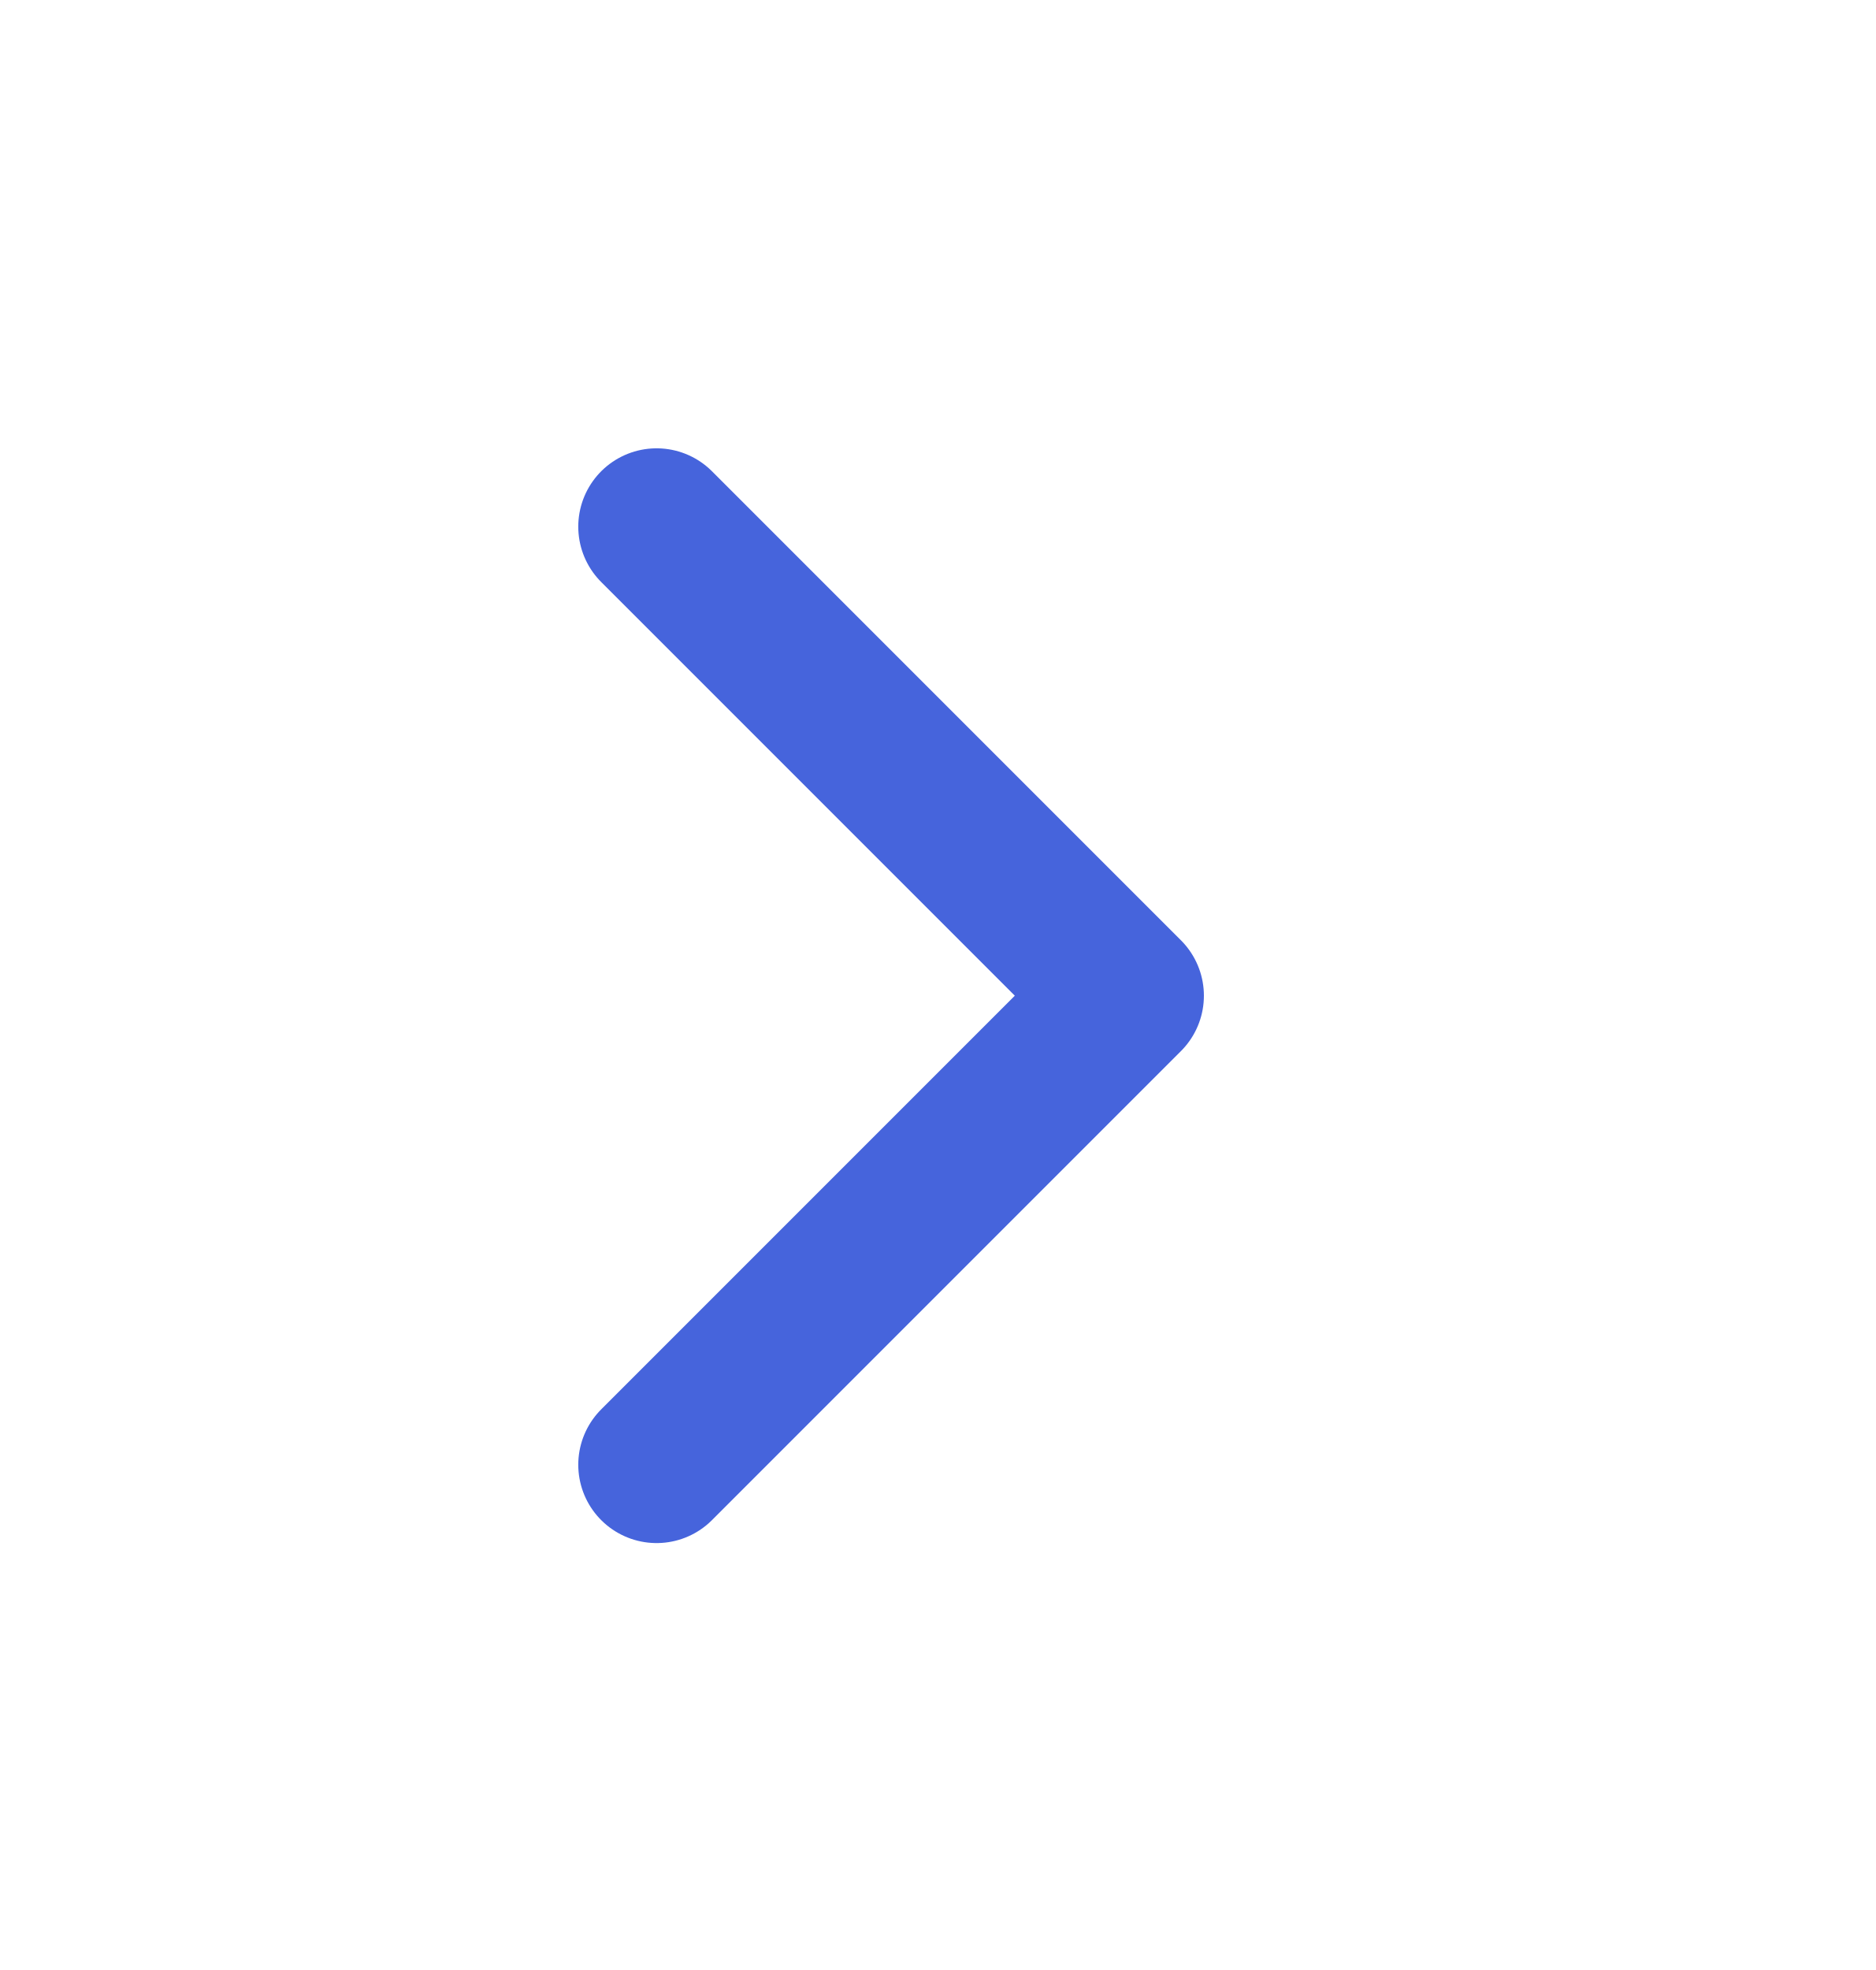
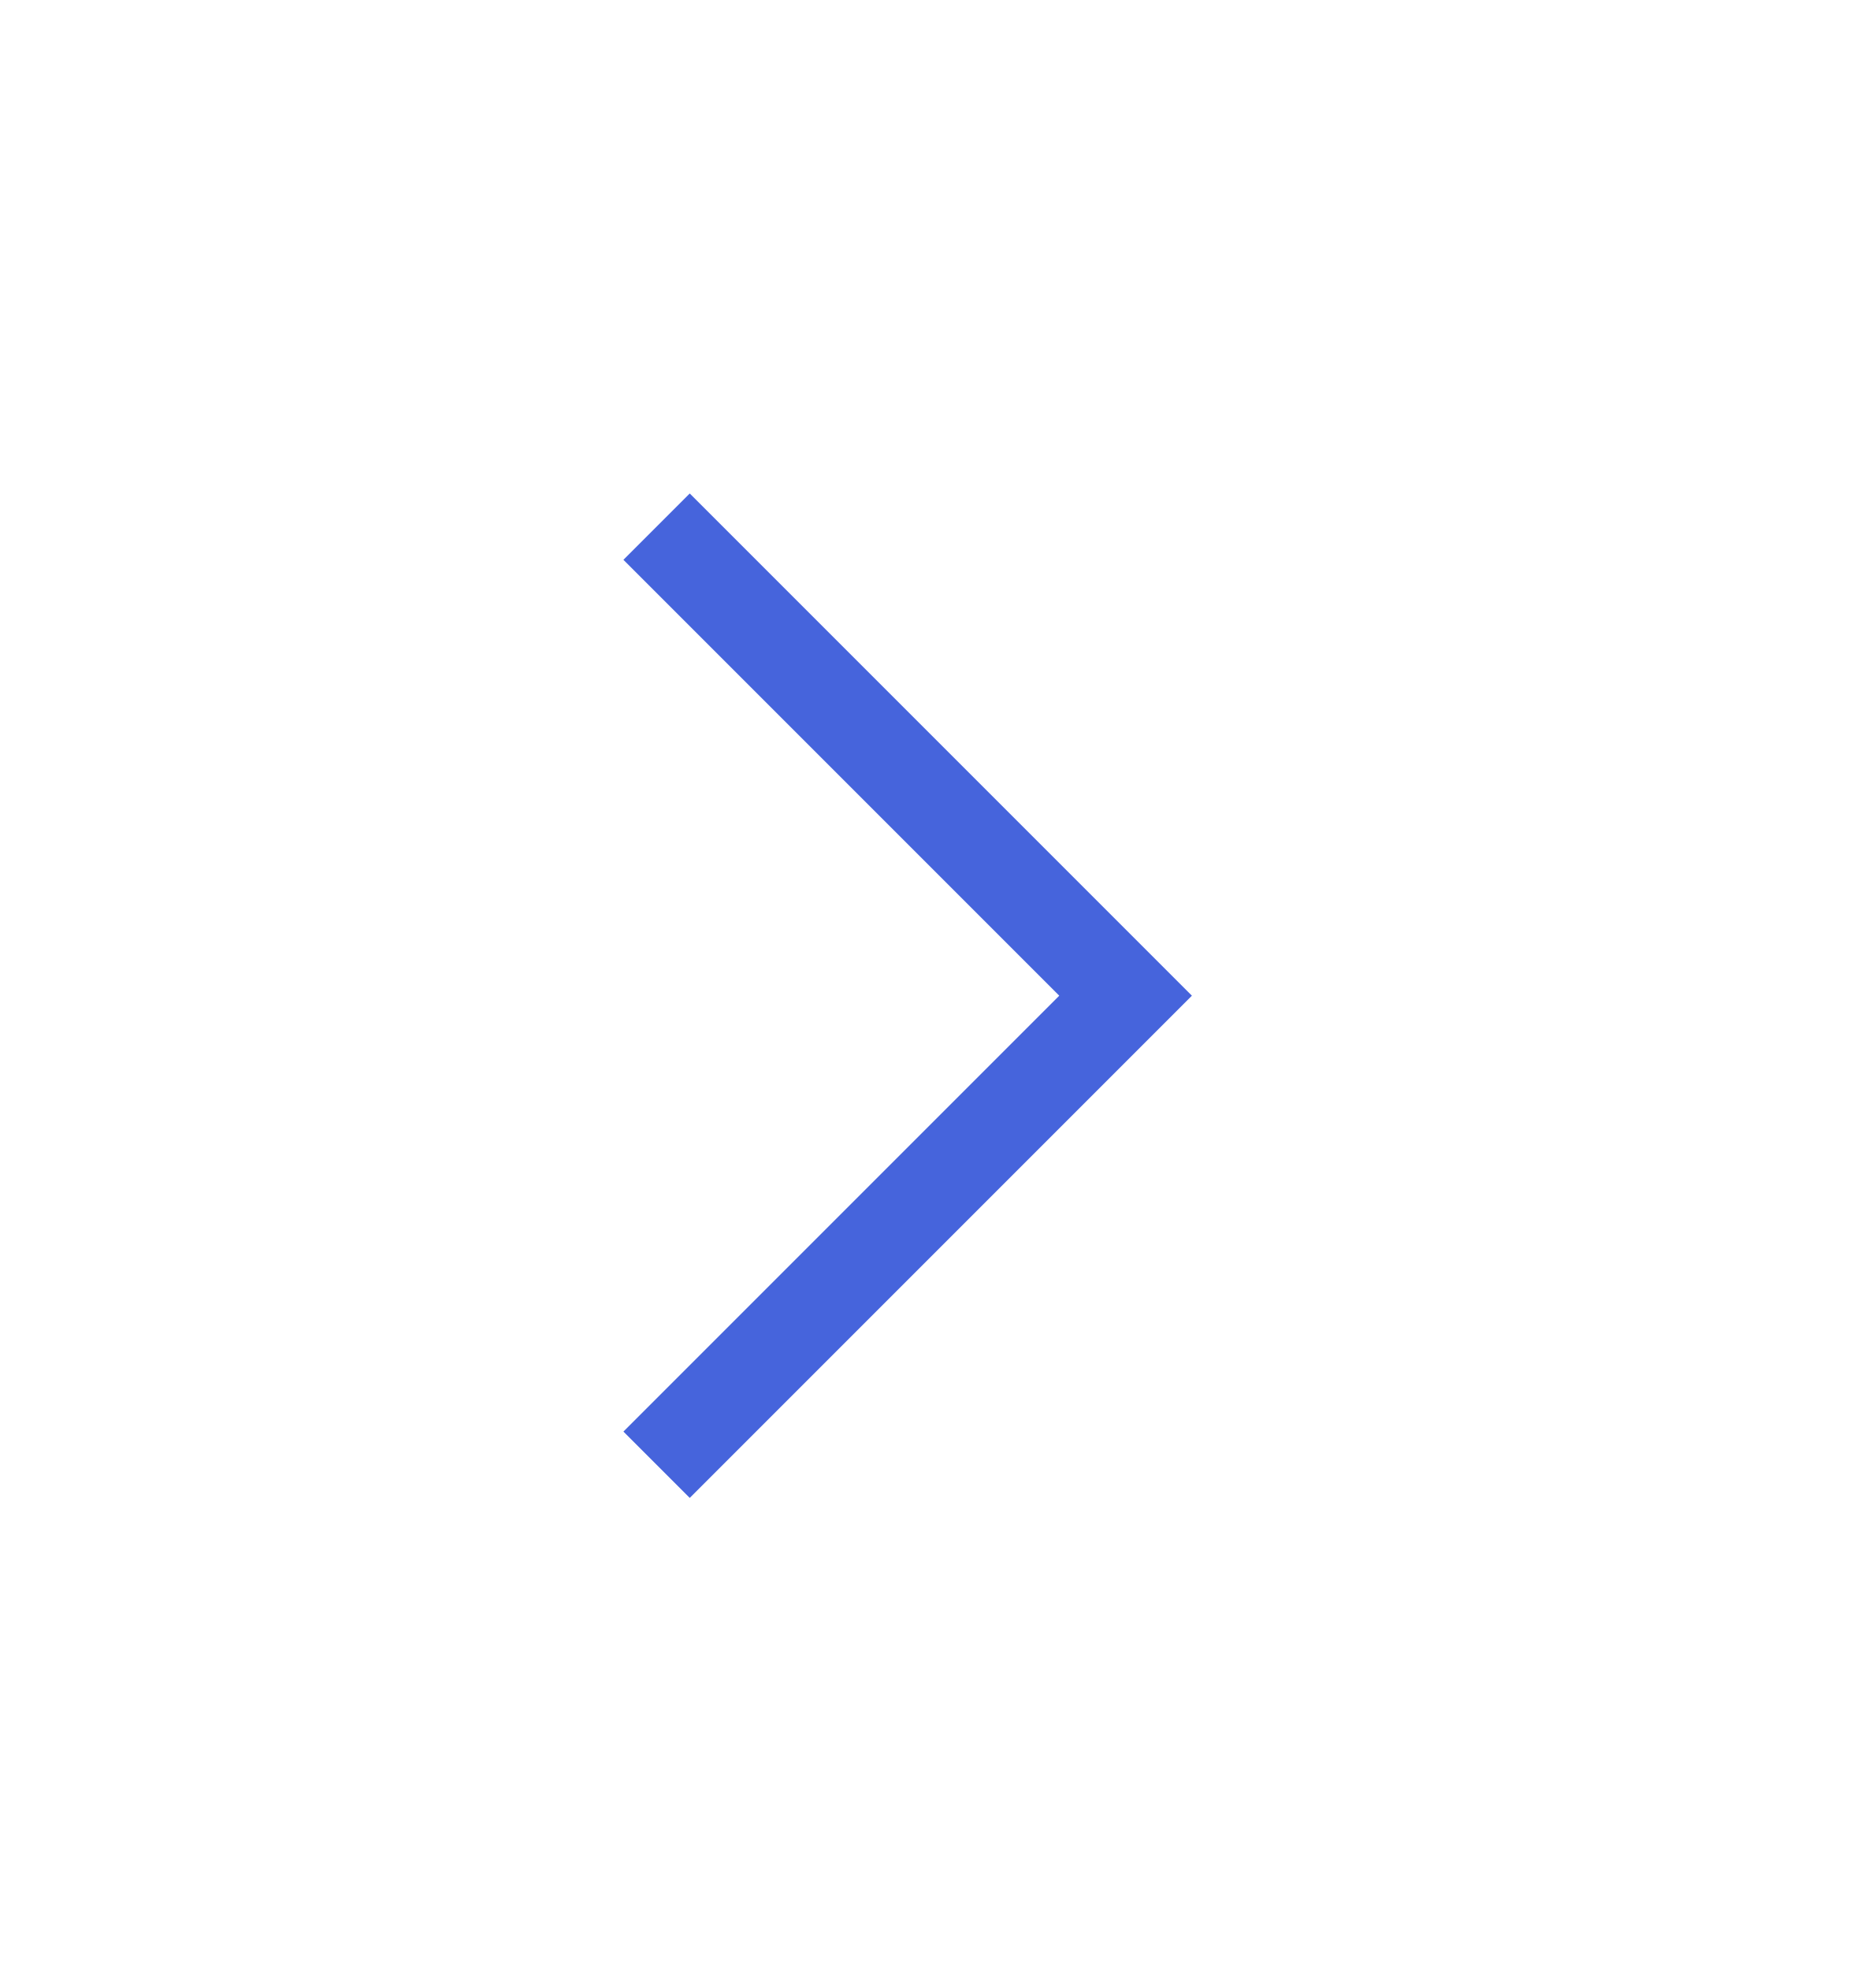
<svg xmlns="http://www.w3.org/2000/svg" width="20" height="21" viewBox="0 0 20 21" fill="none">
-   <path d="M7 5.614L12 10.614L7 15.614" stroke="#4664DC" stroke-width="1.67" stroke-linecap="round" stroke-linejoin="round" />
+   <path d="M7 5.614L12 10.614L7 15.614" stroke="#4664DC" strokeWidth="1.67" strokeLinecap="round" strokeLinejoin="round" />
</svg>
